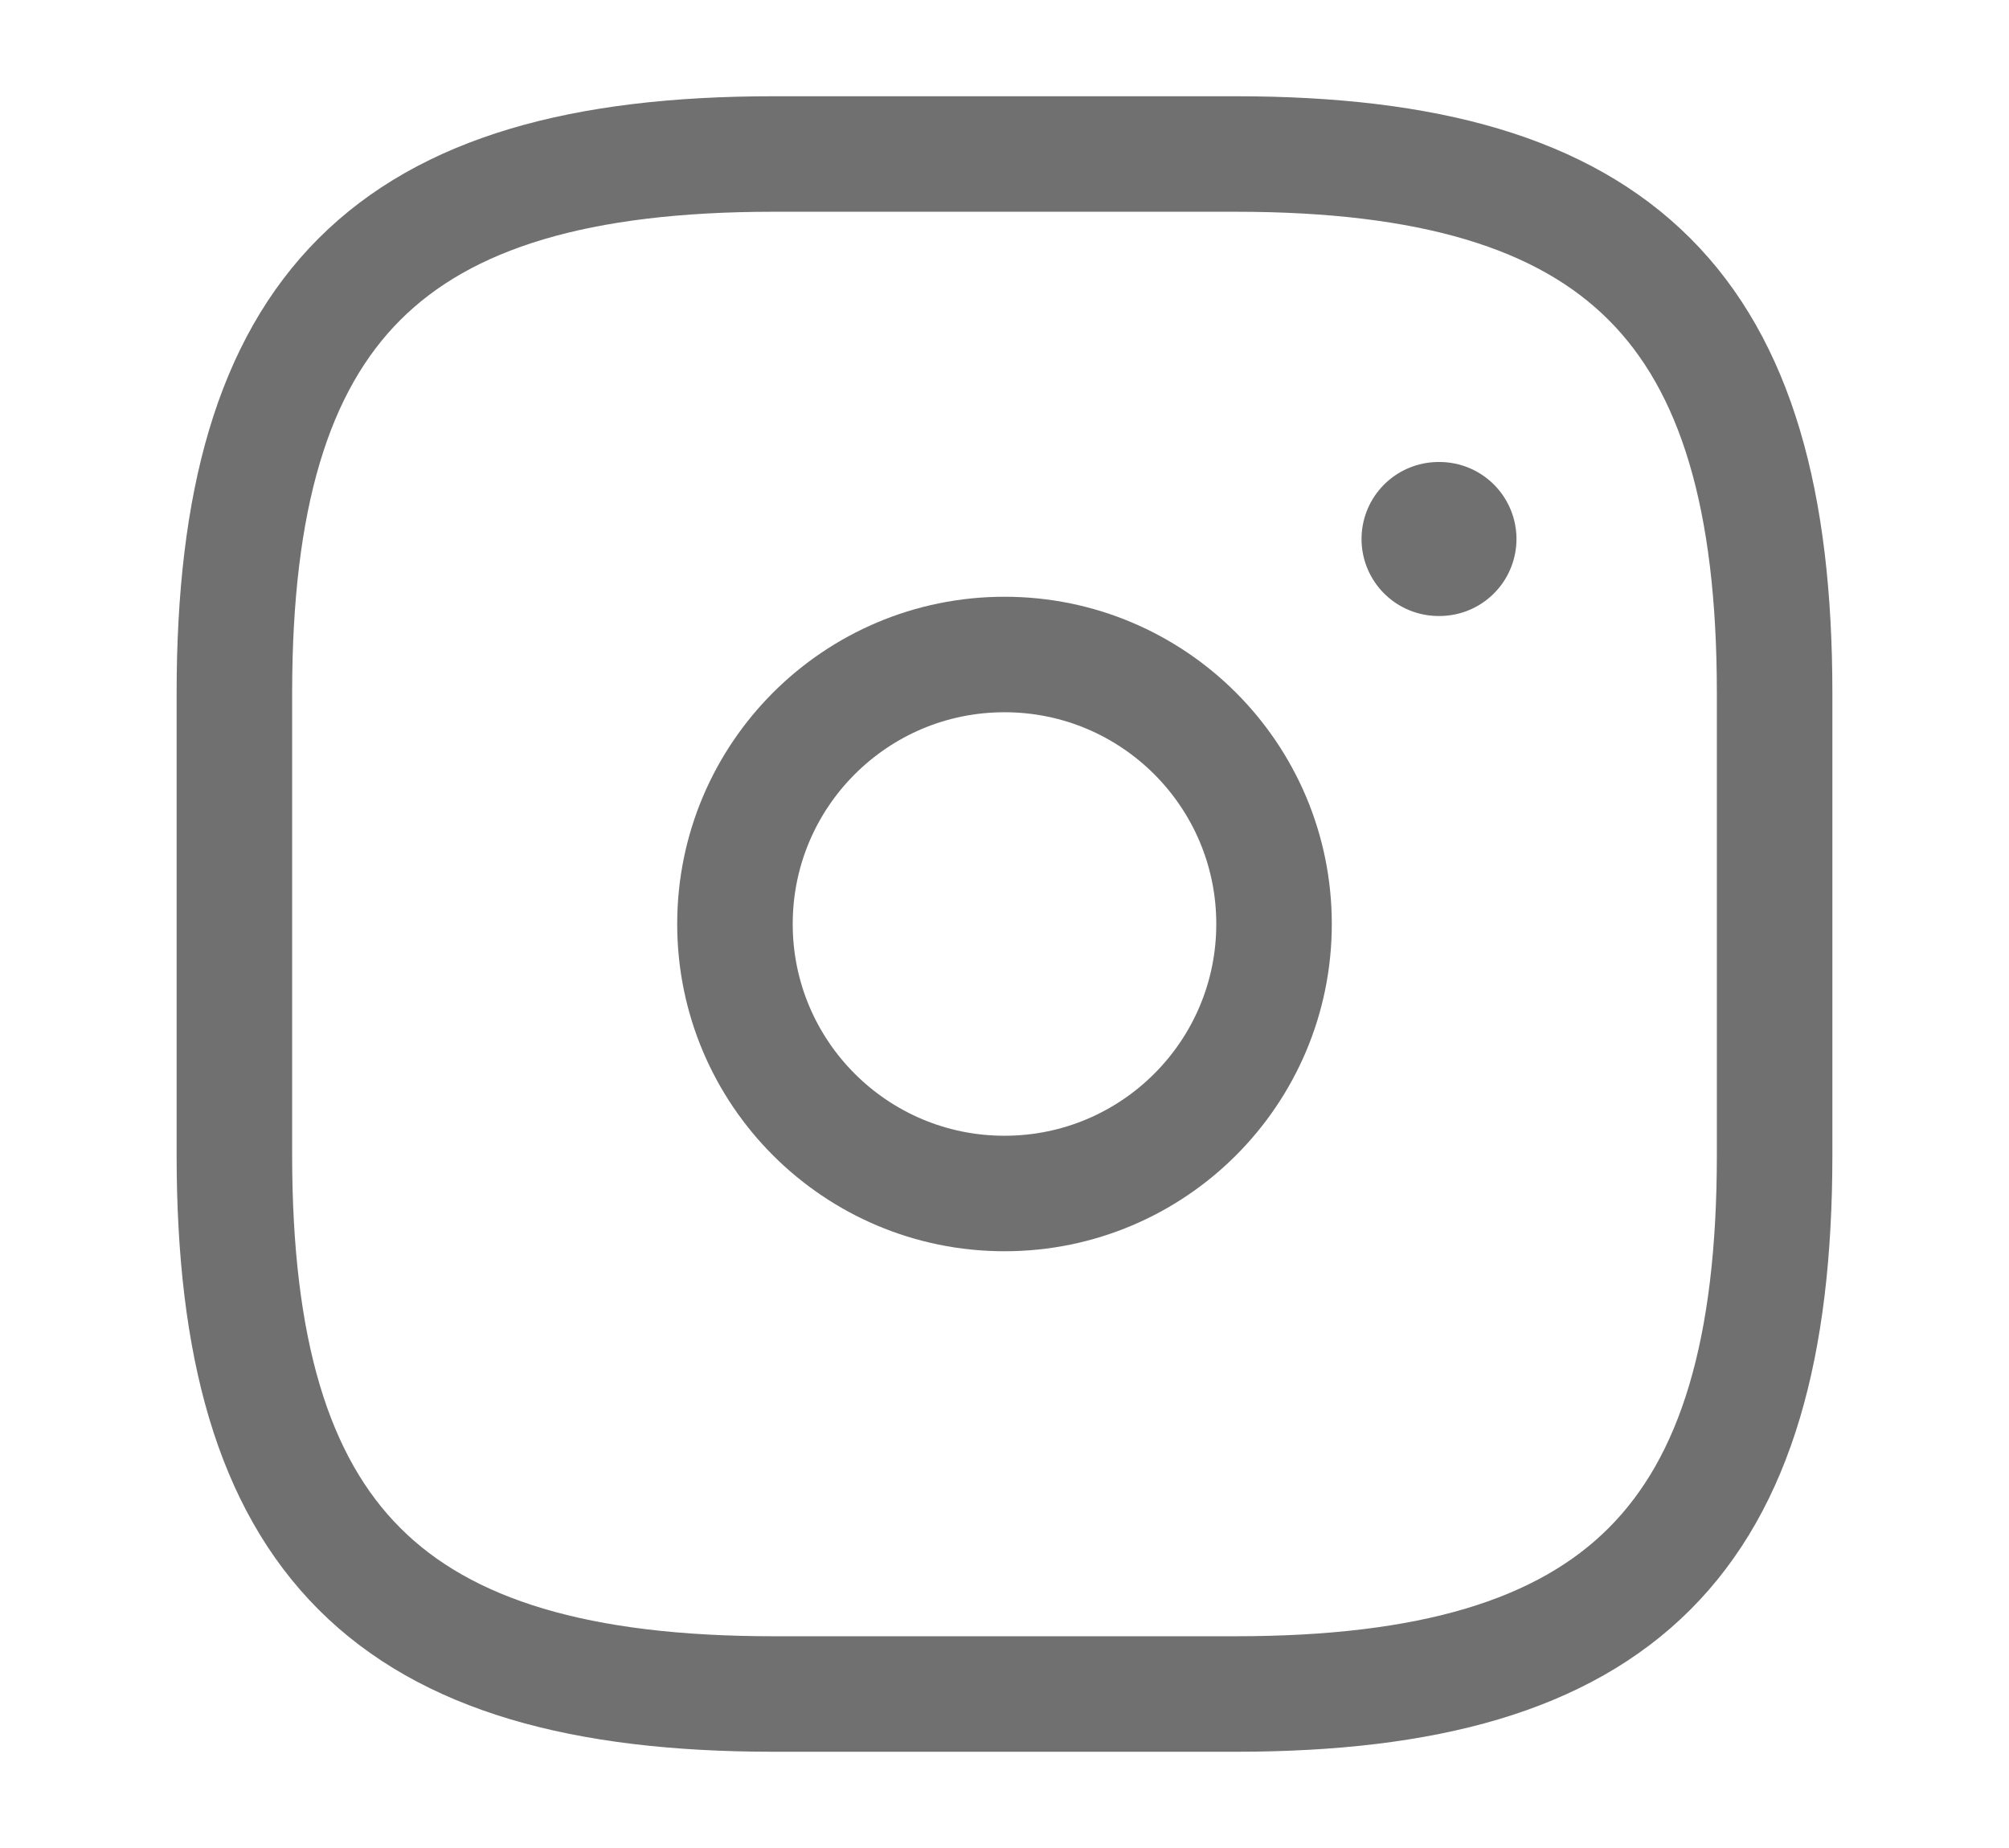
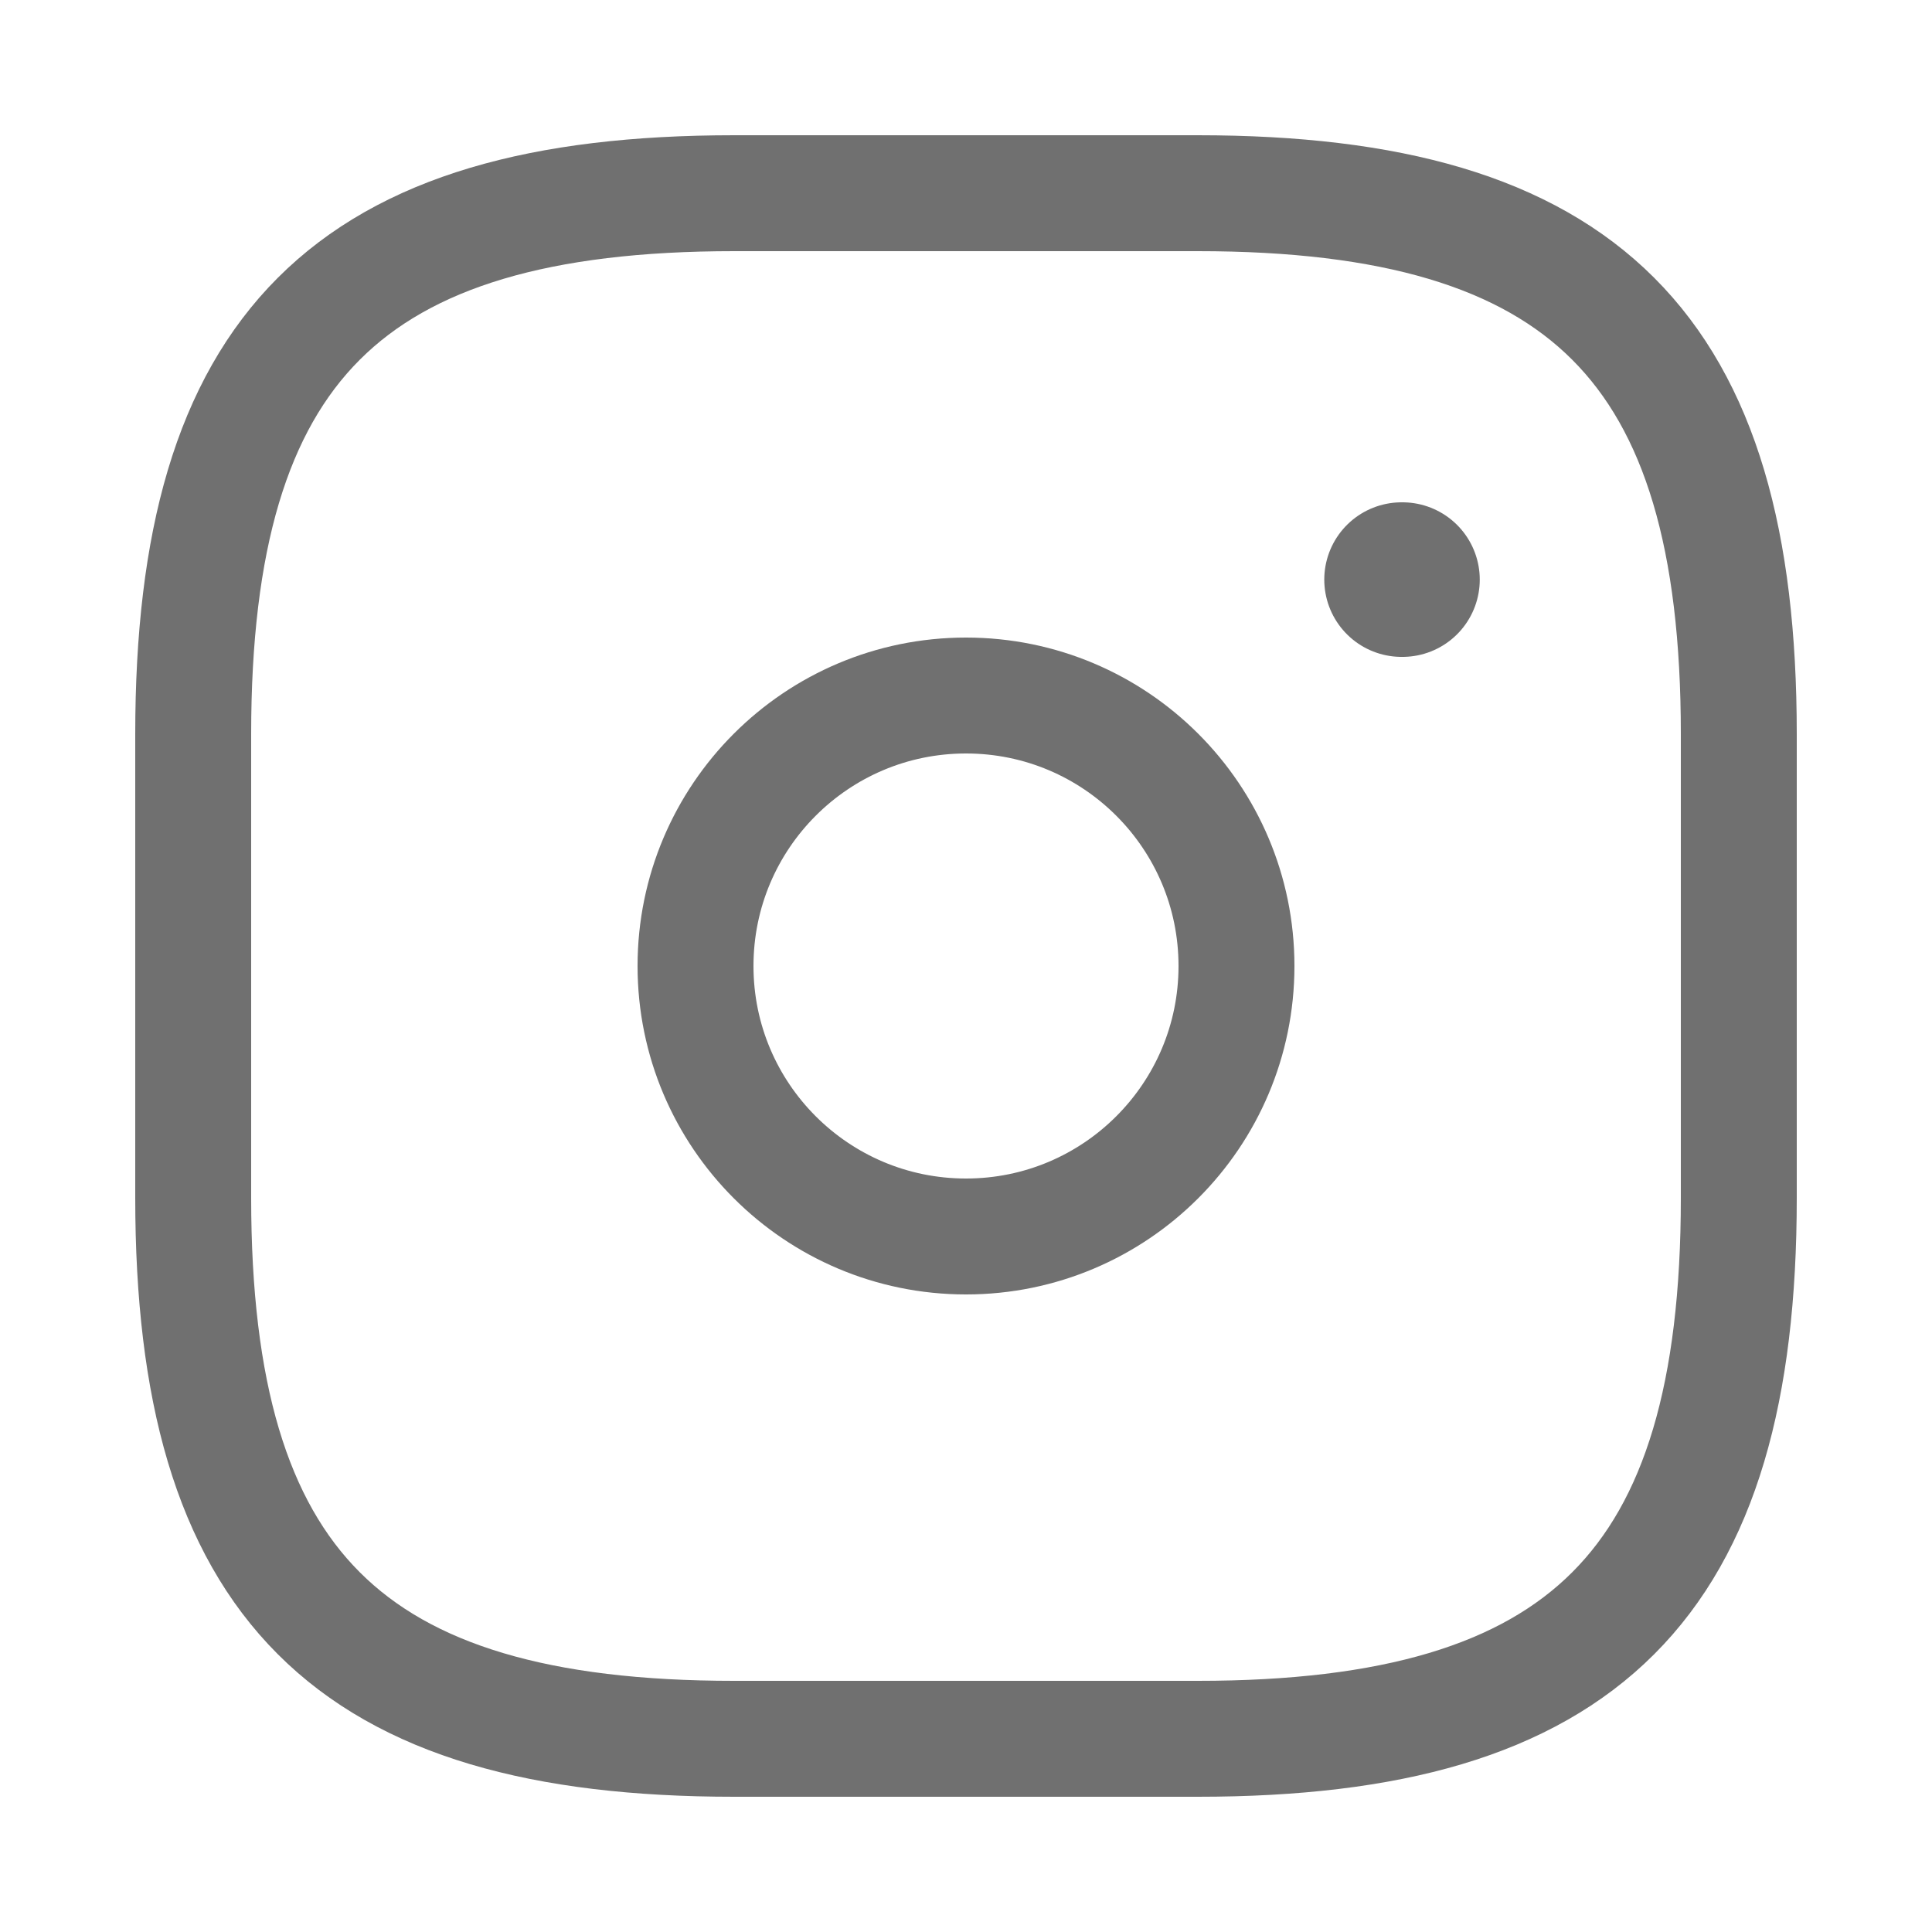
- <svg xmlns="http://www.w3.org/2000/svg" width="25" height="23" viewBox="0 0 25 24" fill="none">
+ <svg xmlns="http://www.w3.org/2000/svg" width="30" height="30" viewBox="0 0 25 24" fill="none">
  <path d="M9.5 22H15.5C20.5 22 22.5 20 22.5 15V9C22.5 4 20.5 2 15.5 2H9.5C4.5 2 2.5 4 2.5 9V15C2.5 20 4.5 22 9.5 22Z" stroke="#707070" stroke-width="1.5" stroke-linecap="round" stroke-linejoin="round" />
  <path d="M12.5 15.5C14.433 15.5 16 13.933 16 12C16 10.067 14.433 8.5 12.5 8.5C10.567 8.5 9 10.067 9 12C9 13.933 10.567 15.5 12.5 15.5Z" stroke="#707070" stroke-width="1.5" stroke-linecap="round" stroke-linejoin="round" />
  <path d="M18.136 7H18.148" stroke="#707070" stroke-width="2" stroke-linecap="round" stroke-linejoin="round" />
</svg>
